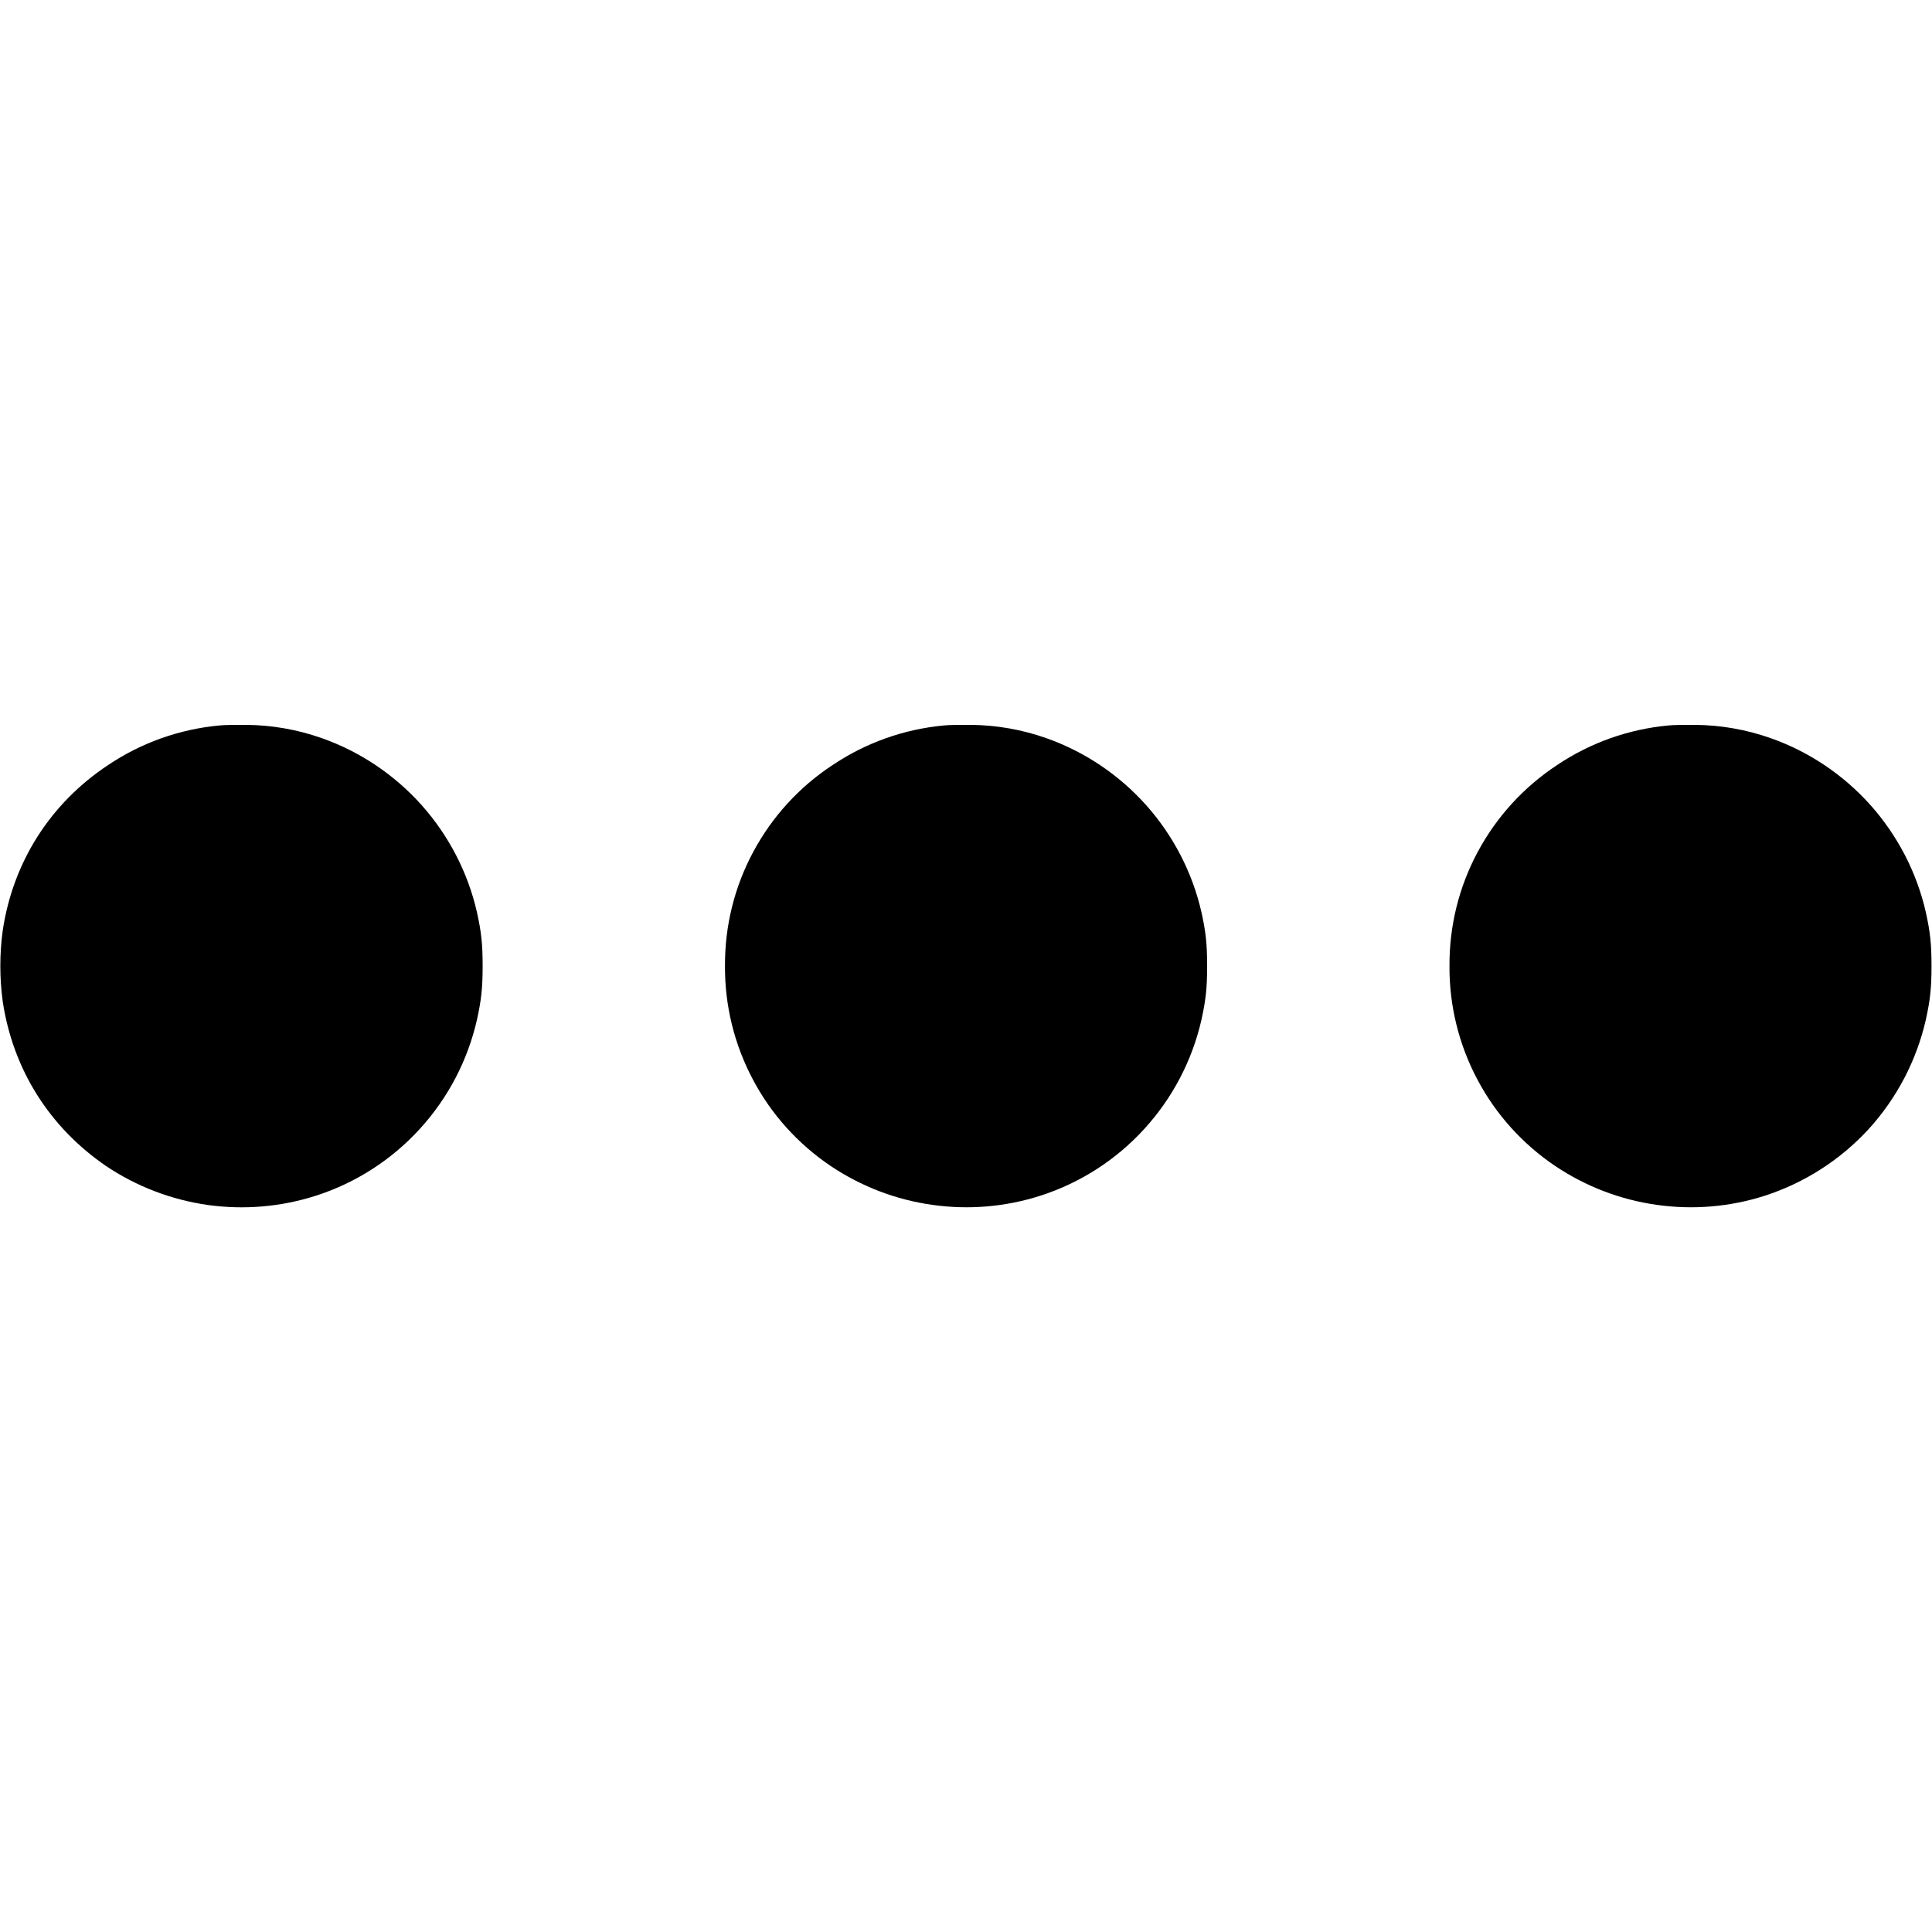
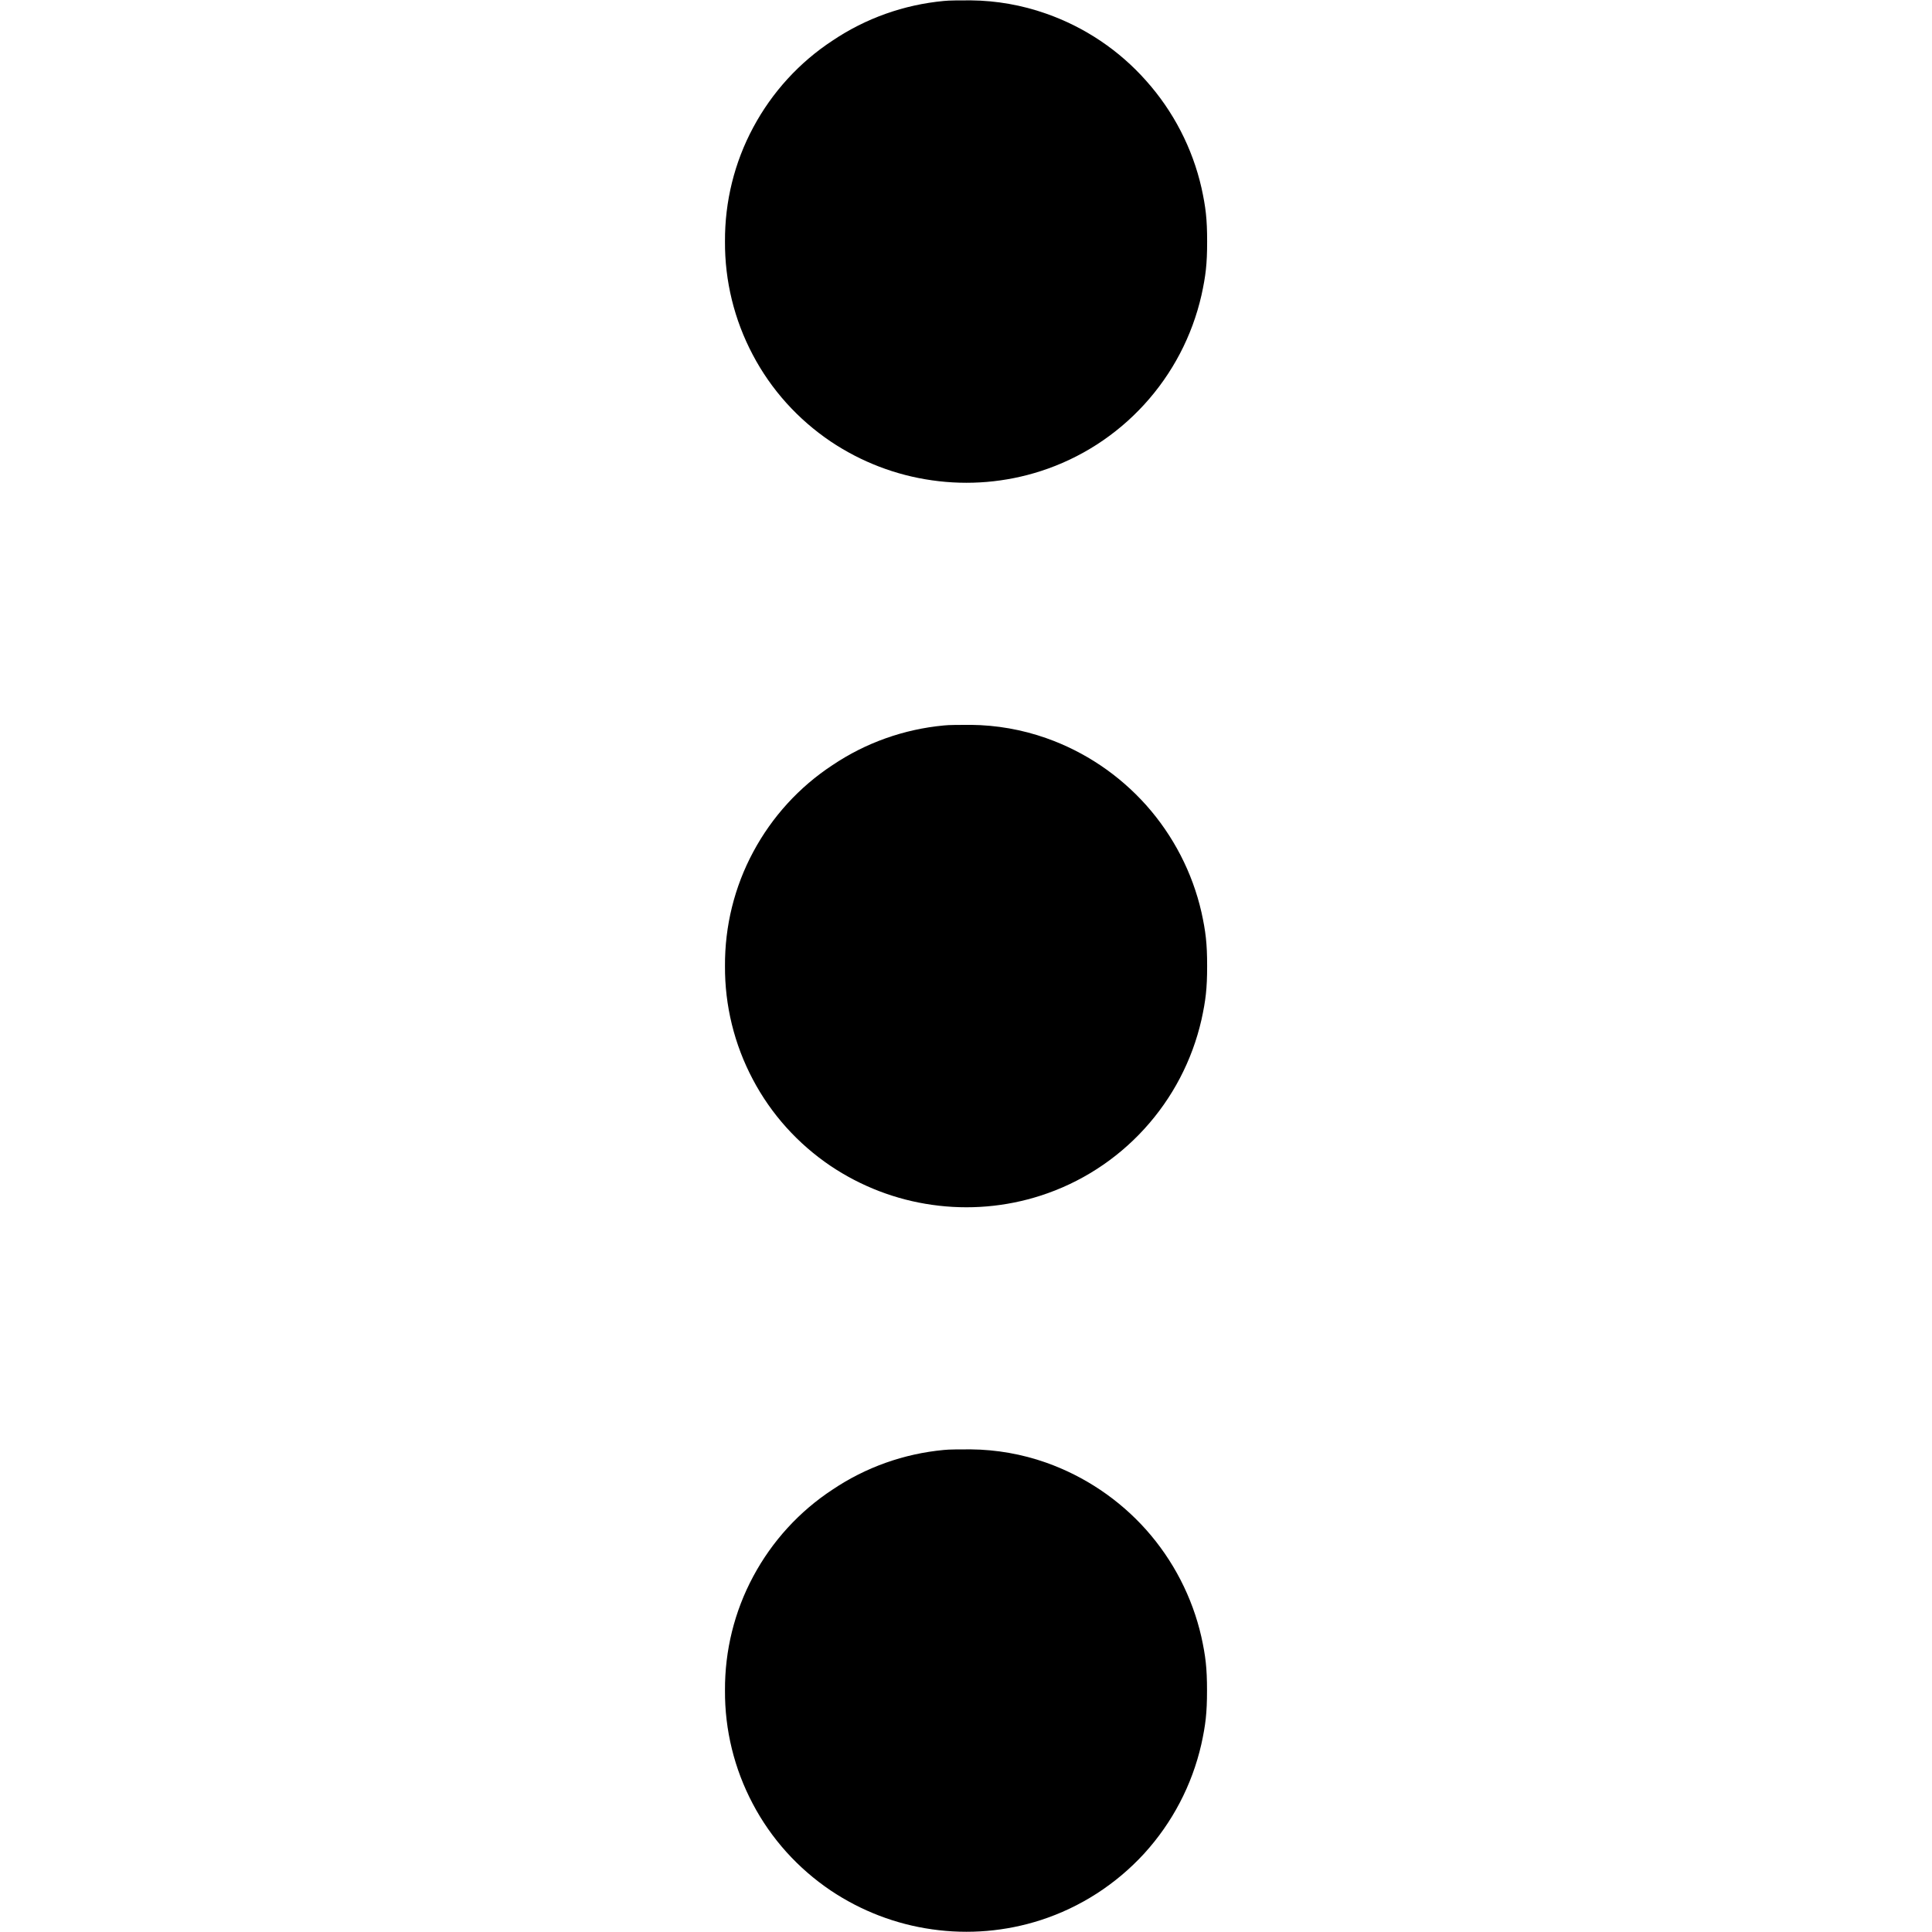
<svg xmlns="http://www.w3.org/2000/svg" width="16" height="16" viewBox="0 0 16 16" fill="none">
-   <path d="M1.816 6.008C1.486 6.039 1.17 6.151 0.895 6.336C0.418 6.652 0.109 7.136 0.023 7.703C-0.004 7.9 -0.004 8.1 0.023 8.297C0.109 8.859 0.41 9.336 0.879 9.657C1.131 9.826 1.419 9.936 1.72 9.979C2.021 10.021 2.328 9.995 2.617 9.902C2.947 9.796 3.243 9.605 3.476 9.35C3.71 9.094 3.873 8.783 3.95 8.445C3.985 8.285 3.997 8.187 3.997 8C3.997 7.812 3.985 7.715 3.95 7.555C3.875 7.226 3.717 6.921 3.493 6.669C3.268 6.417 2.983 6.225 2.665 6.113C2.464 6.042 2.253 6.005 2.04 6.003C1.958 6.003 1.856 6.003 1.817 6.008H1.816ZM7.816 6.008C7.486 6.039 7.17 6.151 6.895 6.336C6.619 6.517 6.394 6.764 6.238 7.055C6.082 7.345 6.002 7.67 6.004 8C6.002 8.327 6.081 8.649 6.234 8.938C6.386 9.227 6.608 9.473 6.879 9.656C7.131 9.825 7.419 9.936 7.72 9.978C8.021 10.021 8.328 9.995 8.617 9.902C8.947 9.796 9.243 9.605 9.476 9.35C9.71 9.094 9.873 8.783 9.95 8.445C9.985 8.285 9.997 8.187 9.997 8C9.997 7.812 9.985 7.715 9.95 7.555C9.875 7.226 9.717 6.921 9.493 6.669C9.268 6.417 8.983 6.225 8.665 6.113C8.464 6.042 8.253 6.005 8.04 6.003C7.958 6.003 7.855 6.003 7.816 6.008ZM13.816 6.008C13.486 6.039 13.17 6.151 12.895 6.336C12.62 6.517 12.394 6.764 12.238 7.055C12.082 7.345 12.002 7.67 12.004 8C12.002 8.327 12.081 8.649 12.234 8.938C12.386 9.227 12.608 9.473 12.879 9.656C13.131 9.825 13.419 9.936 13.72 9.978C14.021 10.021 14.328 9.995 14.617 9.902C14.946 9.795 15.242 9.605 15.476 9.35C15.709 9.094 15.872 8.782 15.949 8.445C15.984 8.285 15.996 8.187 15.996 8C15.996 7.812 15.984 7.715 15.949 7.555C15.874 7.226 15.716 6.921 15.492 6.669C15.267 6.417 14.982 6.225 14.664 6.113C14.463 6.042 14.252 6.005 14.039 6.003C13.957 6.003 13.855 6.003 13.816 6.008Z" fill="currentColor" />
+   <path d="M7.816 0.008C7.486 0.039 7.17 0.151 6.895 0.336C6.619 0.517 6.394 0.764 6.238 1.055C6.082 1.345 6.002 1.67 6.004 2C6.002 2.327 6.081 2.649 6.234 2.938C6.386 3.227 6.608 3.473 6.879 3.656C7.131 3.825 7.419 3.936 7.72 3.978C8.021 4.021 8.328 3.995 8.617 3.902C8.947 3.796 9.243 3.605 9.476 3.35C9.71 3.094 9.873 2.783 9.95 2.445C9.985 2.285 9.997 2.188 9.997 2C9.997 1.812 9.985 1.715 9.95 1.555C9.875 1.226 9.717 0.921 9.492 0.669C9.268 0.416 8.983 0.225 8.664 0.113C8.463 0.042 8.252 0.005 8.039 0.003C7.957 0.003 7.855 0.003 7.816 0.008ZM7.816 6.008C7.486 6.039 7.17 6.151 6.895 6.336C6.619 6.517 6.394 6.764 6.238 7.055C6.082 7.345 6.002 7.67 6.004 8C6.002 8.327 6.081 8.649 6.234 8.938C6.386 9.227 6.608 9.473 6.879 9.656C7.131 9.825 7.419 9.936 7.72 9.978C8.021 10.021 8.328 9.995 8.617 9.902C8.947 9.796 9.243 9.605 9.476 9.35C9.71 9.094 9.873 8.783 9.95 8.445C9.985 8.285 9.997 8.187 9.997 8C9.997 7.812 9.985 7.715 9.95 7.555C9.875 7.226 9.717 6.921 9.493 6.669C9.268 6.417 8.983 6.225 8.665 6.113C8.464 6.042 8.253 6.005 8.04 6.003C7.958 6.003 7.855 6.003 7.816 6.008ZM7.816 12.008C7.486 12.039 7.17 12.151 6.895 12.336C6.619 12.517 6.394 12.764 6.238 13.055C6.082 13.345 6.002 13.67 6.004 14C6.002 14.327 6.081 14.649 6.234 14.938C6.386 15.227 6.608 15.473 6.879 15.656C7.131 15.825 7.419 15.936 7.72 15.978C8.021 16.021 8.328 15.995 8.617 15.902C8.946 15.796 9.242 15.605 9.476 15.35C9.709 15.094 9.872 14.783 9.949 14.445C9.984 14.285 9.996 14.187 9.996 14C9.996 13.812 9.984 13.715 9.949 13.555C9.874 13.226 9.716 12.921 9.492 12.669C9.267 12.417 8.982 12.226 8.664 12.113C8.463 12.042 8.252 12.005 8.039 12.003C7.957 12.003 7.855 12.003 7.816 12.008Z" fill="currentColor" />
</svg>
